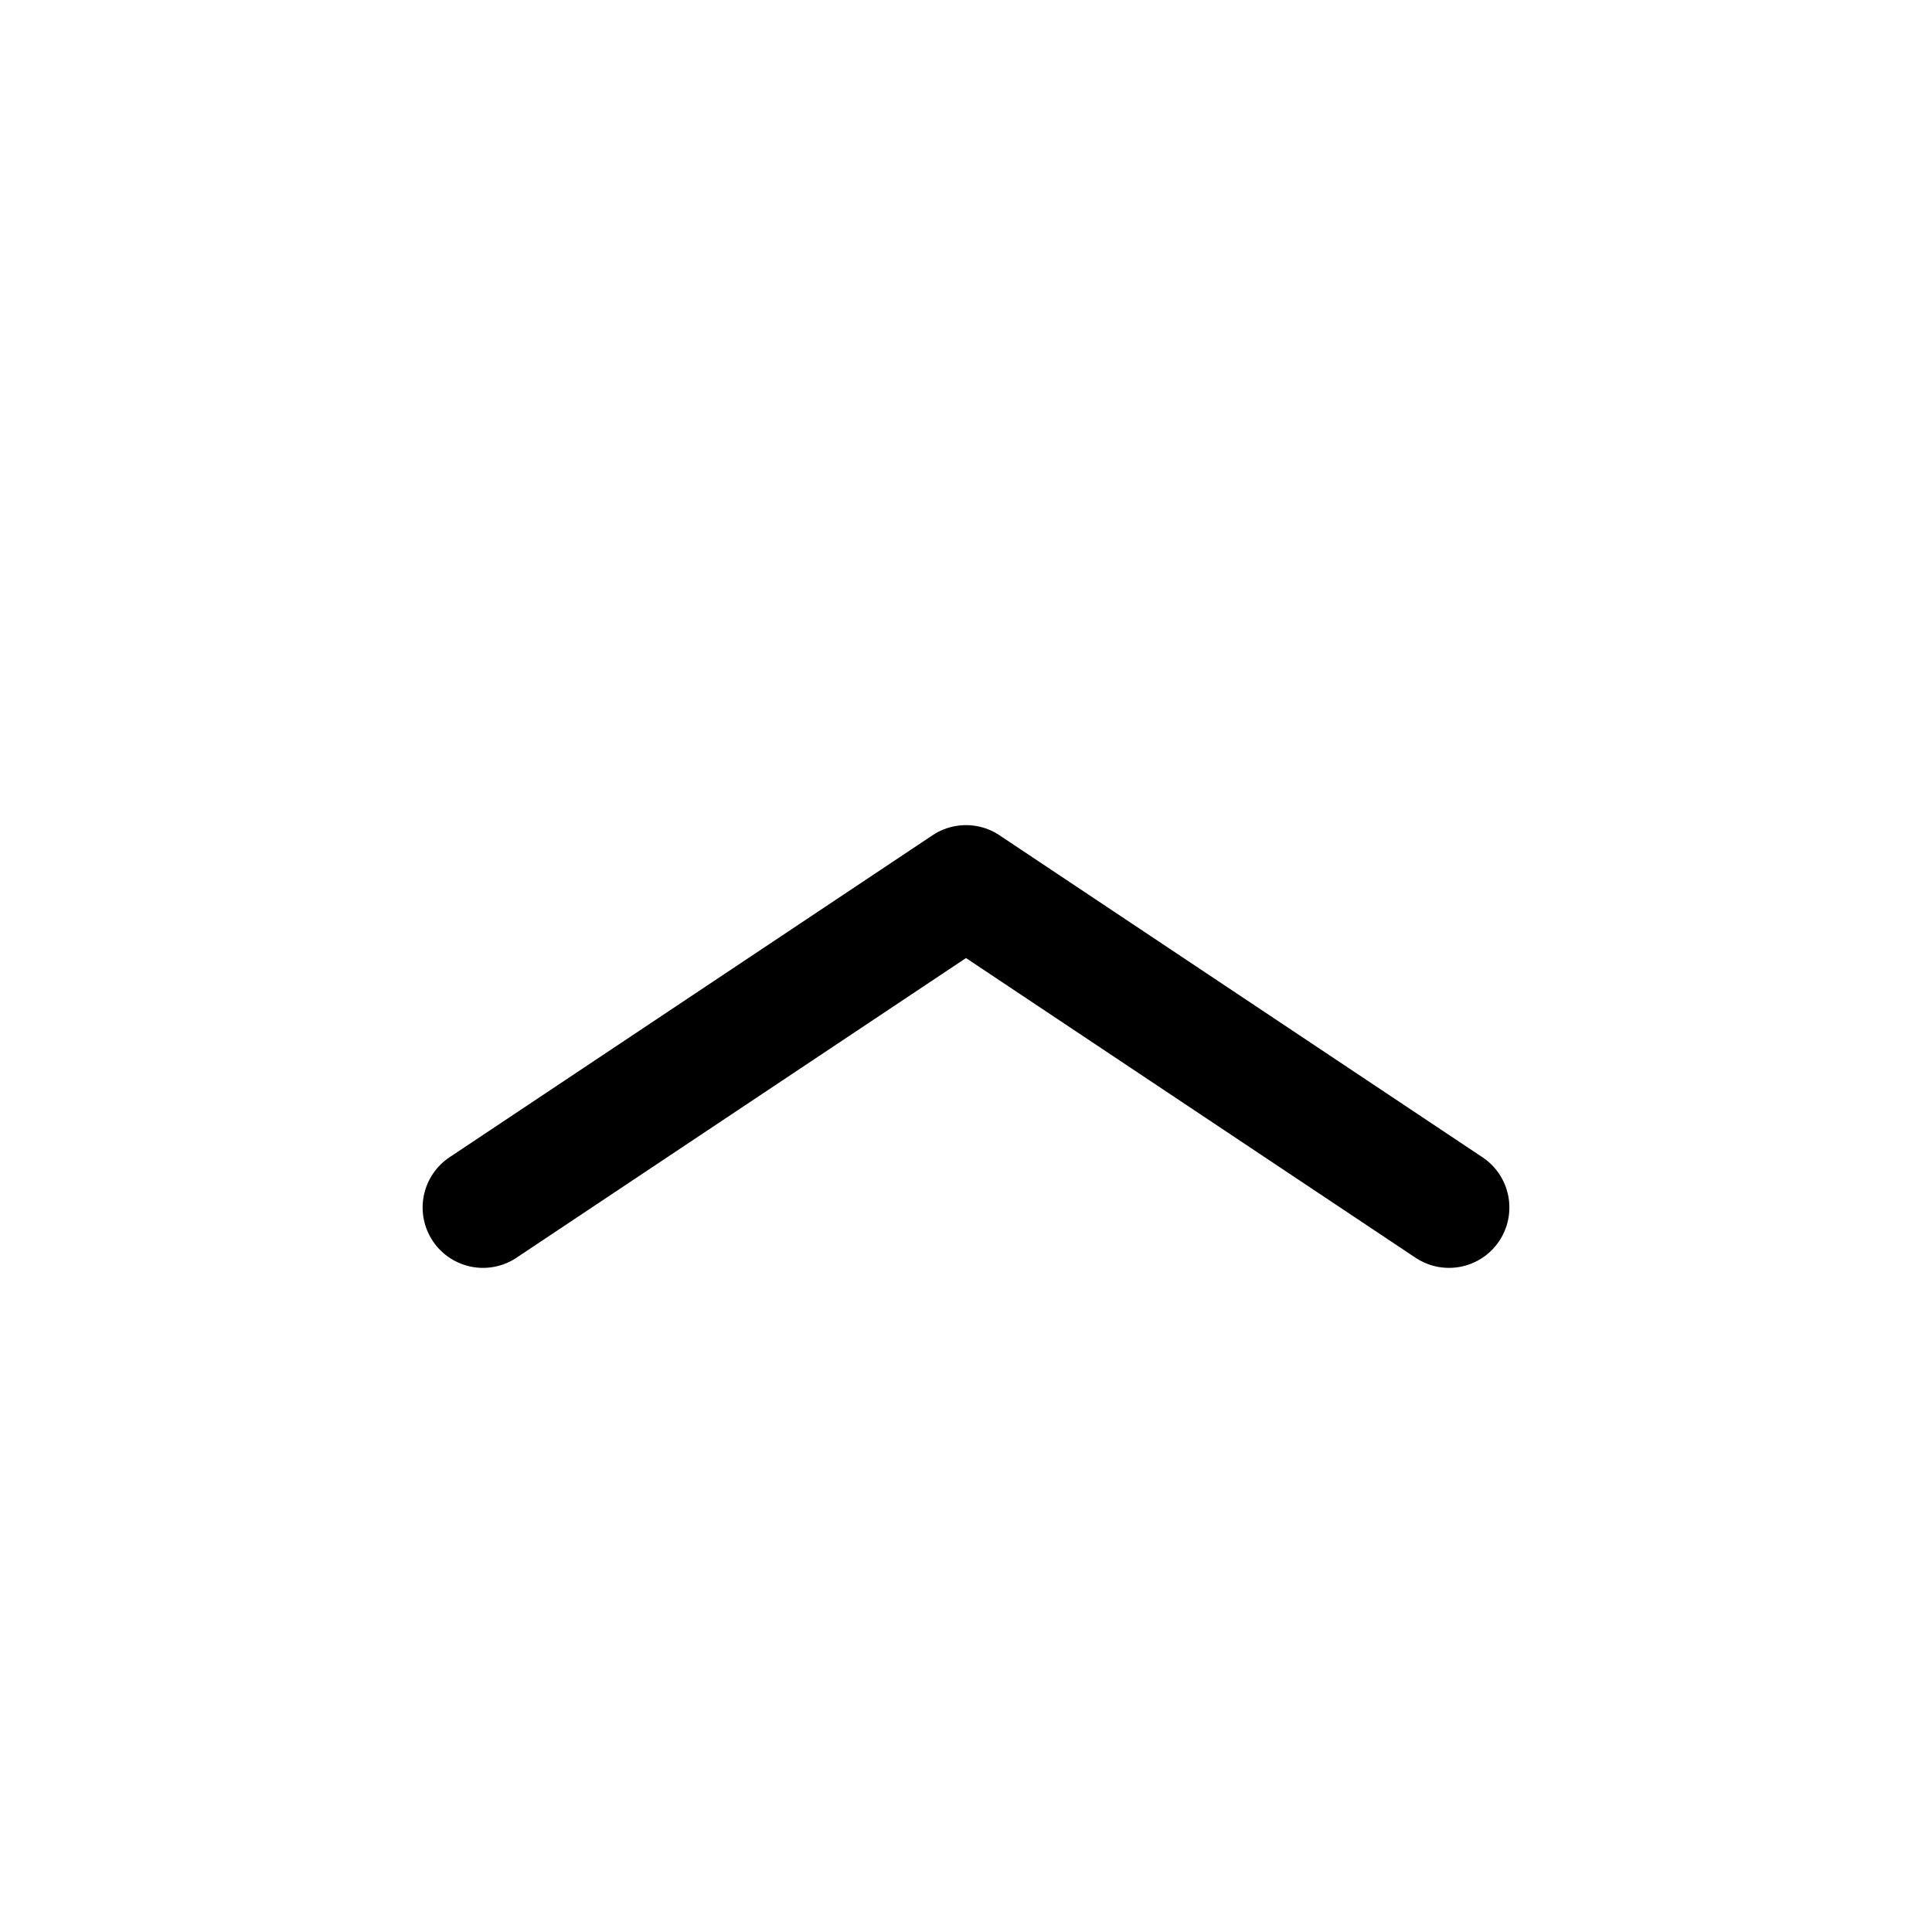
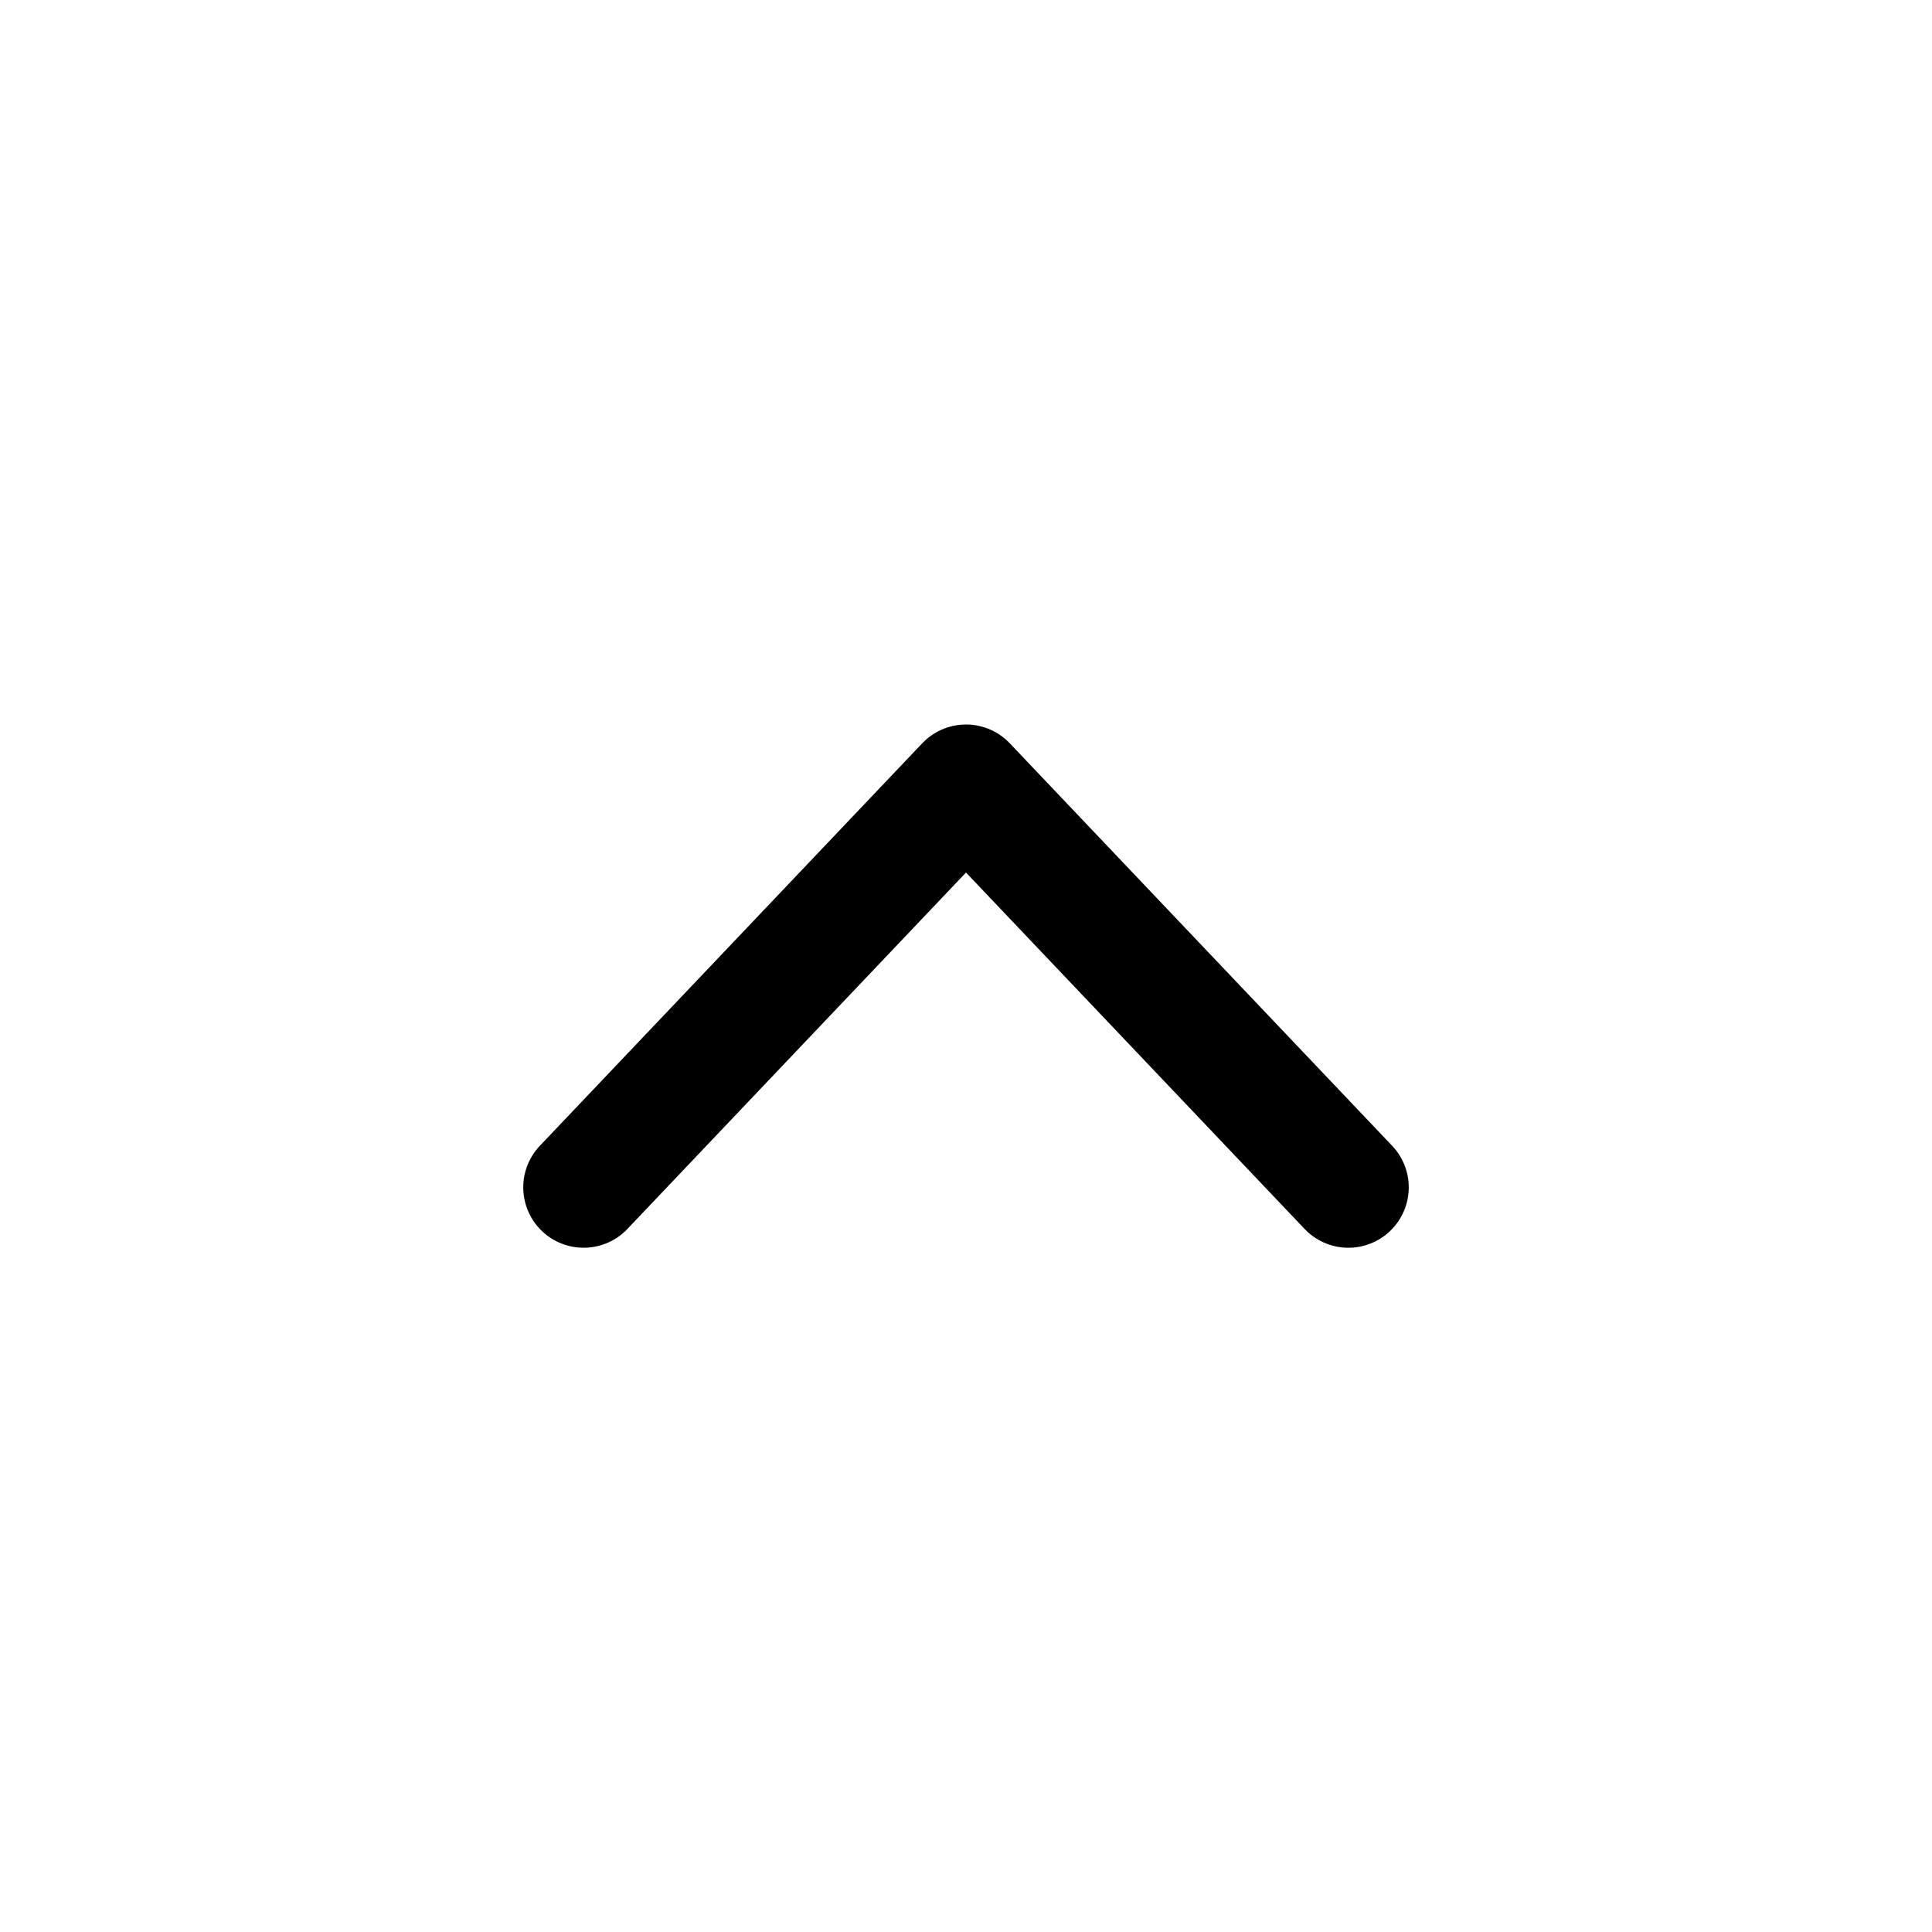
- <svg xmlns="http://www.w3.org/2000/svg" viewBox="0 0 24 24" width="24" height="24" fill="currentColor">
-   <path d="M6 15l6-4 6 4" stroke="currentColor" stroke-width="1.5" fill="none" stroke-linecap="round" stroke-linejoin="round" />
+ <svg xmlns="http://www.w3.org/2000/svg" viewBox="0 0 24 24" width="24" height="24" fill="none">
+   <path d="M7.25 14.75L12 9.75L16.75 14.75" stroke="currentColor" stroke-width="1.5" stroke-linecap="round" stroke-linejoin="round" />
</svg>
